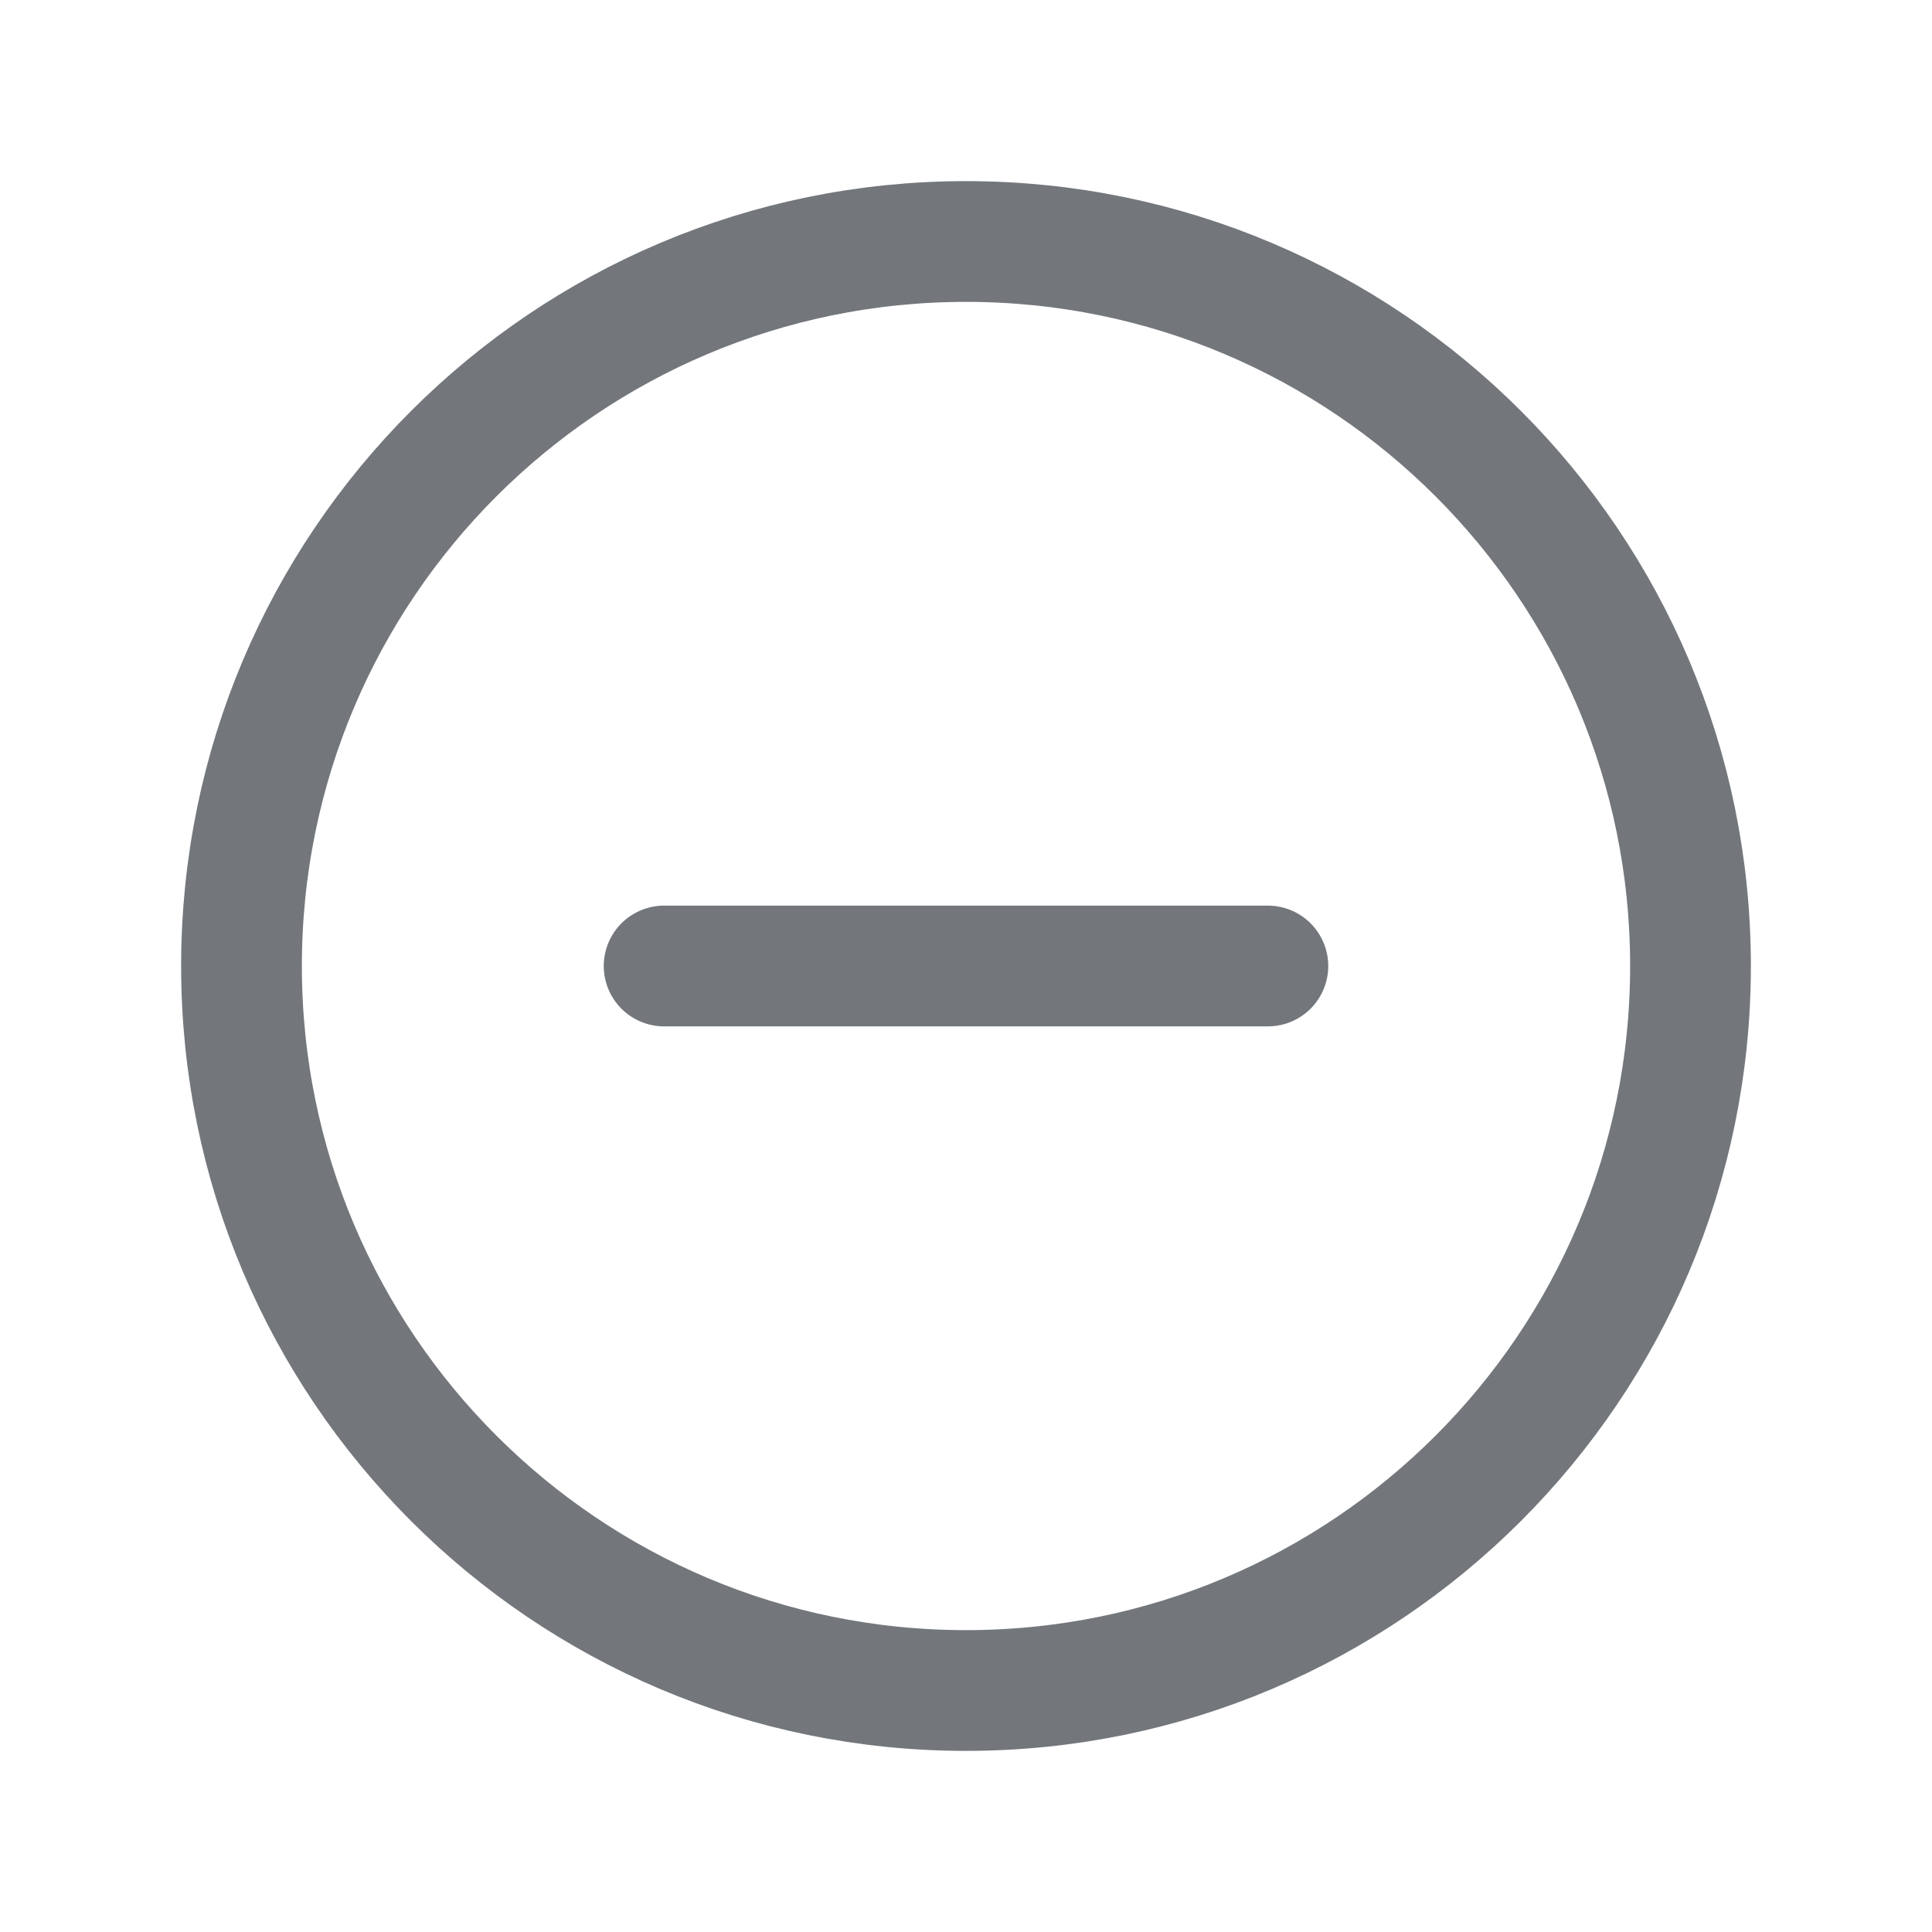
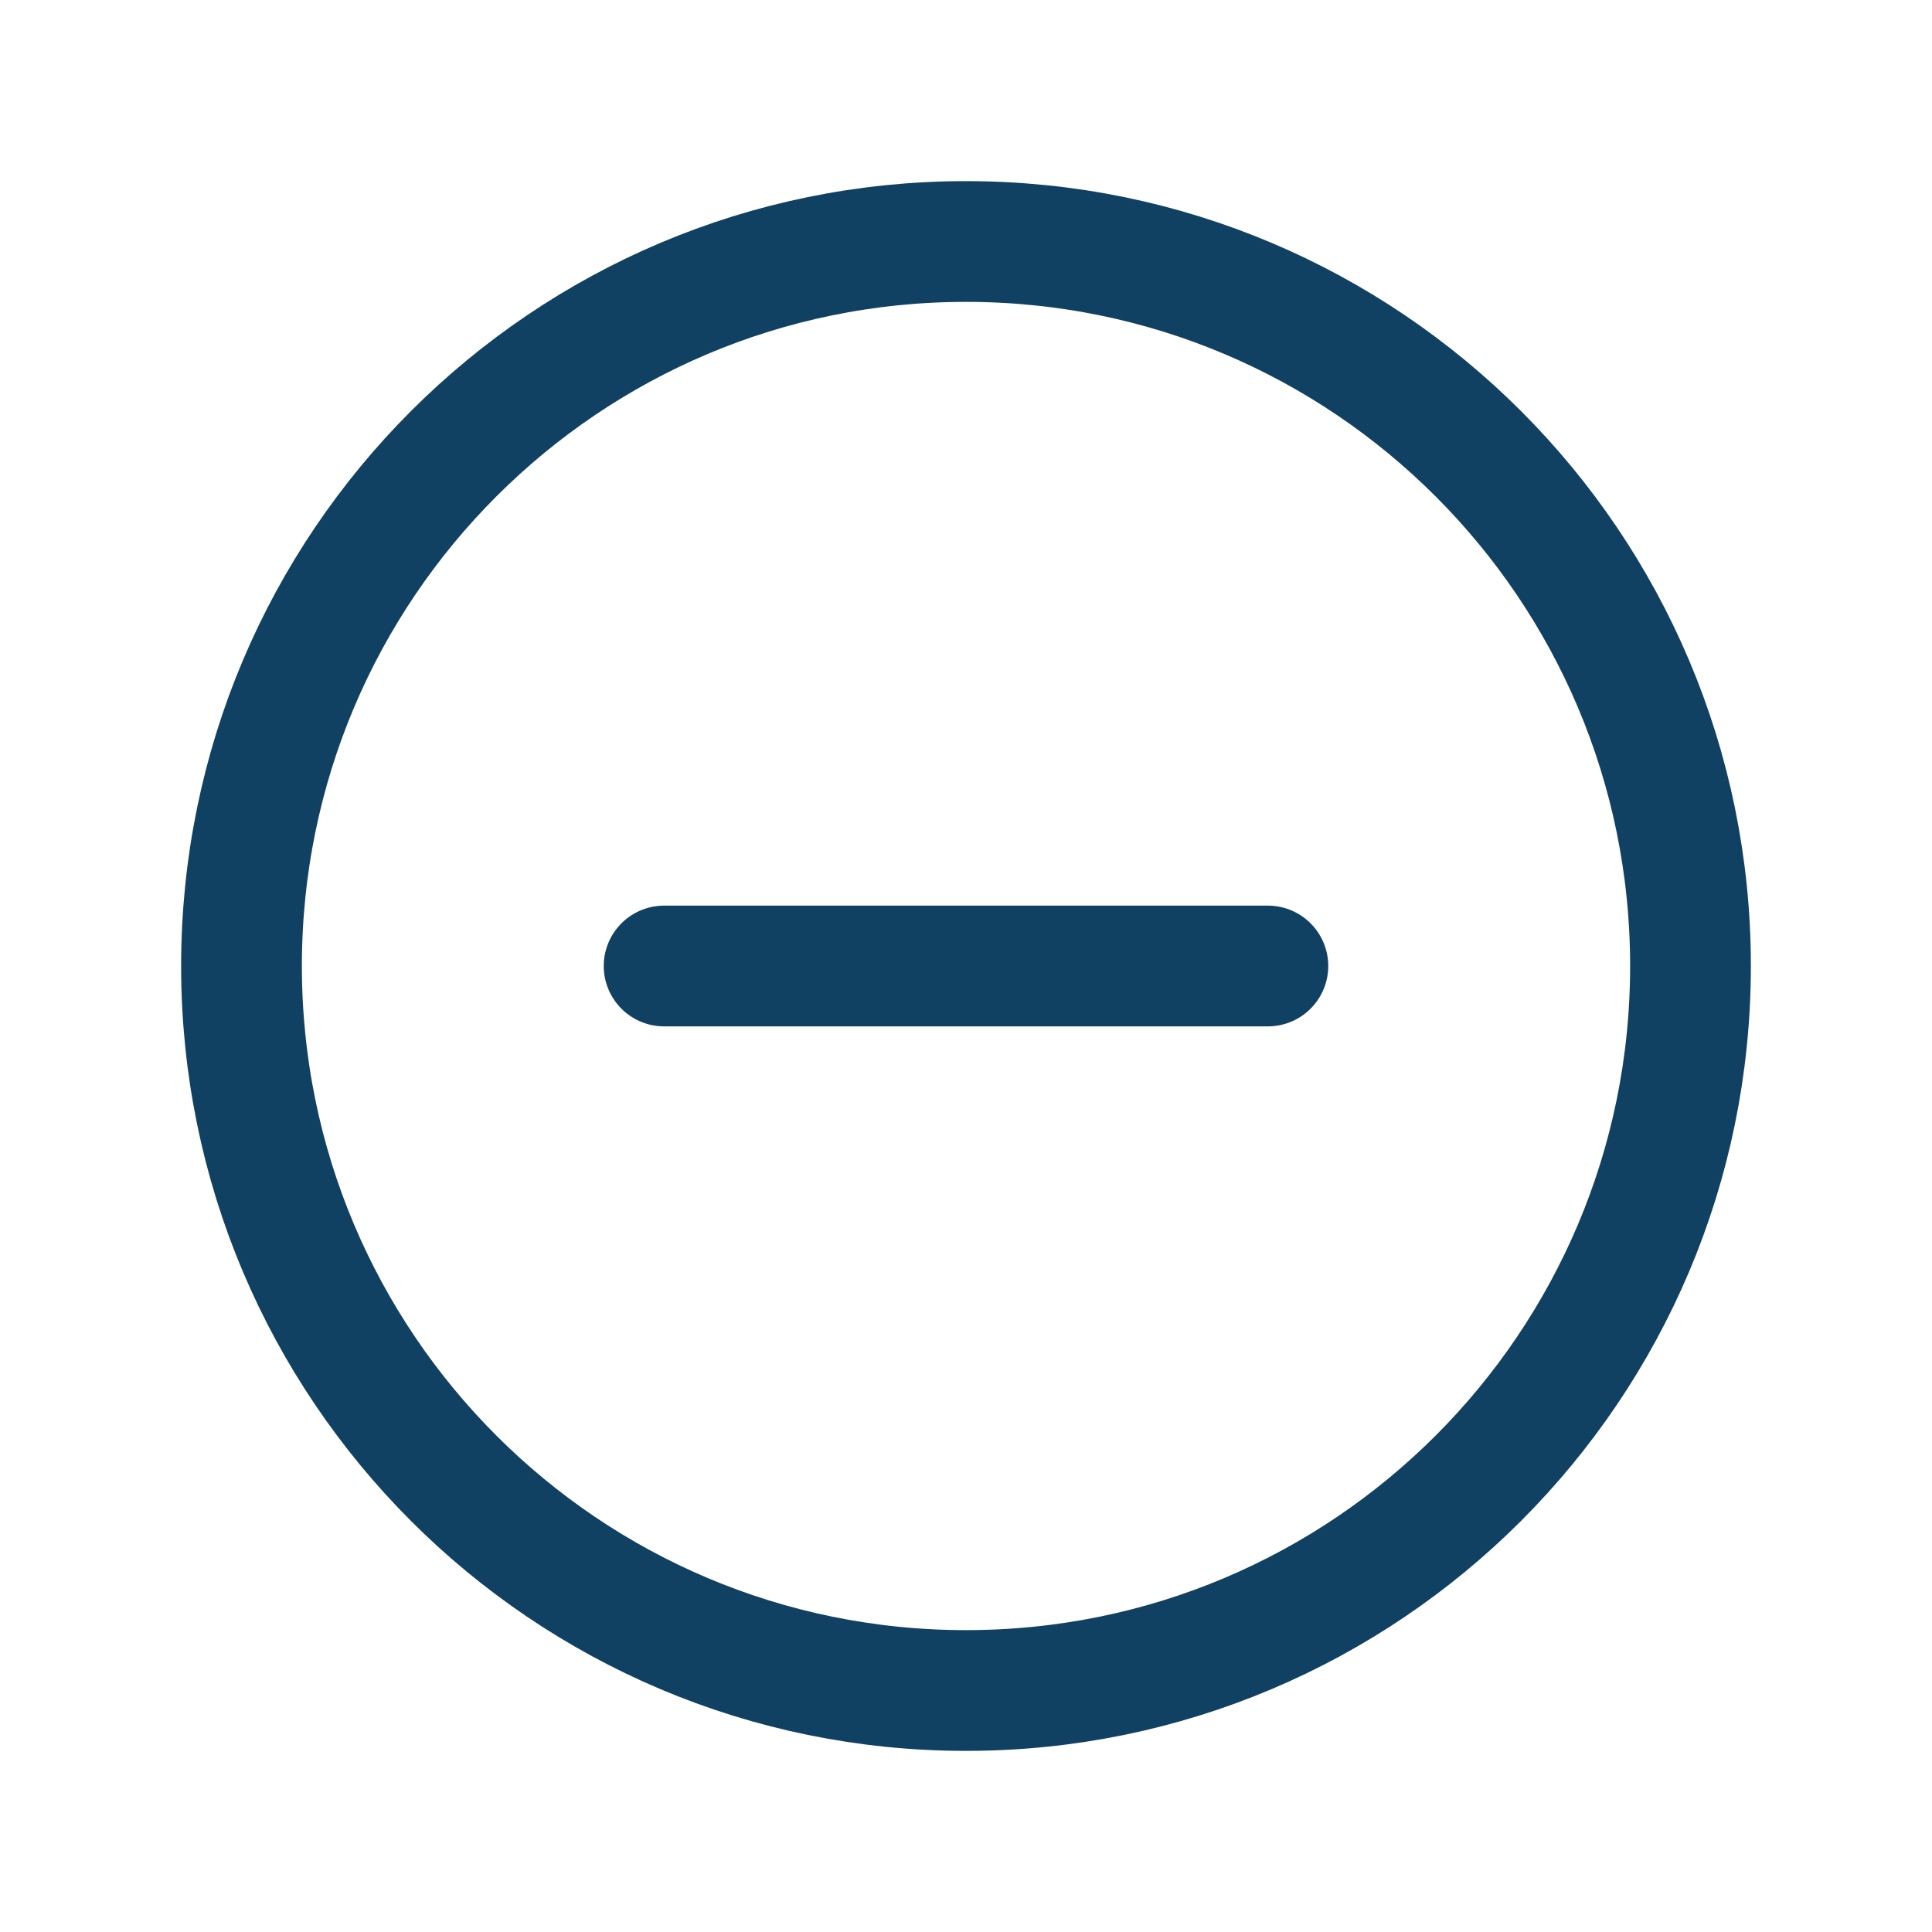
- <svg xmlns="http://www.w3.org/2000/svg" width="192" height="192" fill="#73777B" viewBox="0 0 256 256">
+ <svg xmlns="http://www.w3.org/2000/svg" width="192" height="192" fill="#114162" viewBox="0 0 256 256">
  <rect width="256" height="256" fill="none" />
-   <circle cx="128" cy="128" r="96" fill="none" stroke="#73777B" stroke-miterlimit="10" stroke-width="16" />
-   <line x1="88" y1="128" x2="168" y2="128" fill="none" stroke="#73777B" stroke-linecap="round" stroke-linejoin="round" stroke-width="16" />
+   <circle cx="128" cy="128" r="96" fill="none" stroke="#114162" stroke-miterlimit="10" stroke-width="16" />
+   <line x1="88" y1="128" x2="168" y2="128" fill="none" stroke="#114162" stroke-linecap="round" stroke-linejoin="round" stroke-width="16" />
</svg>
